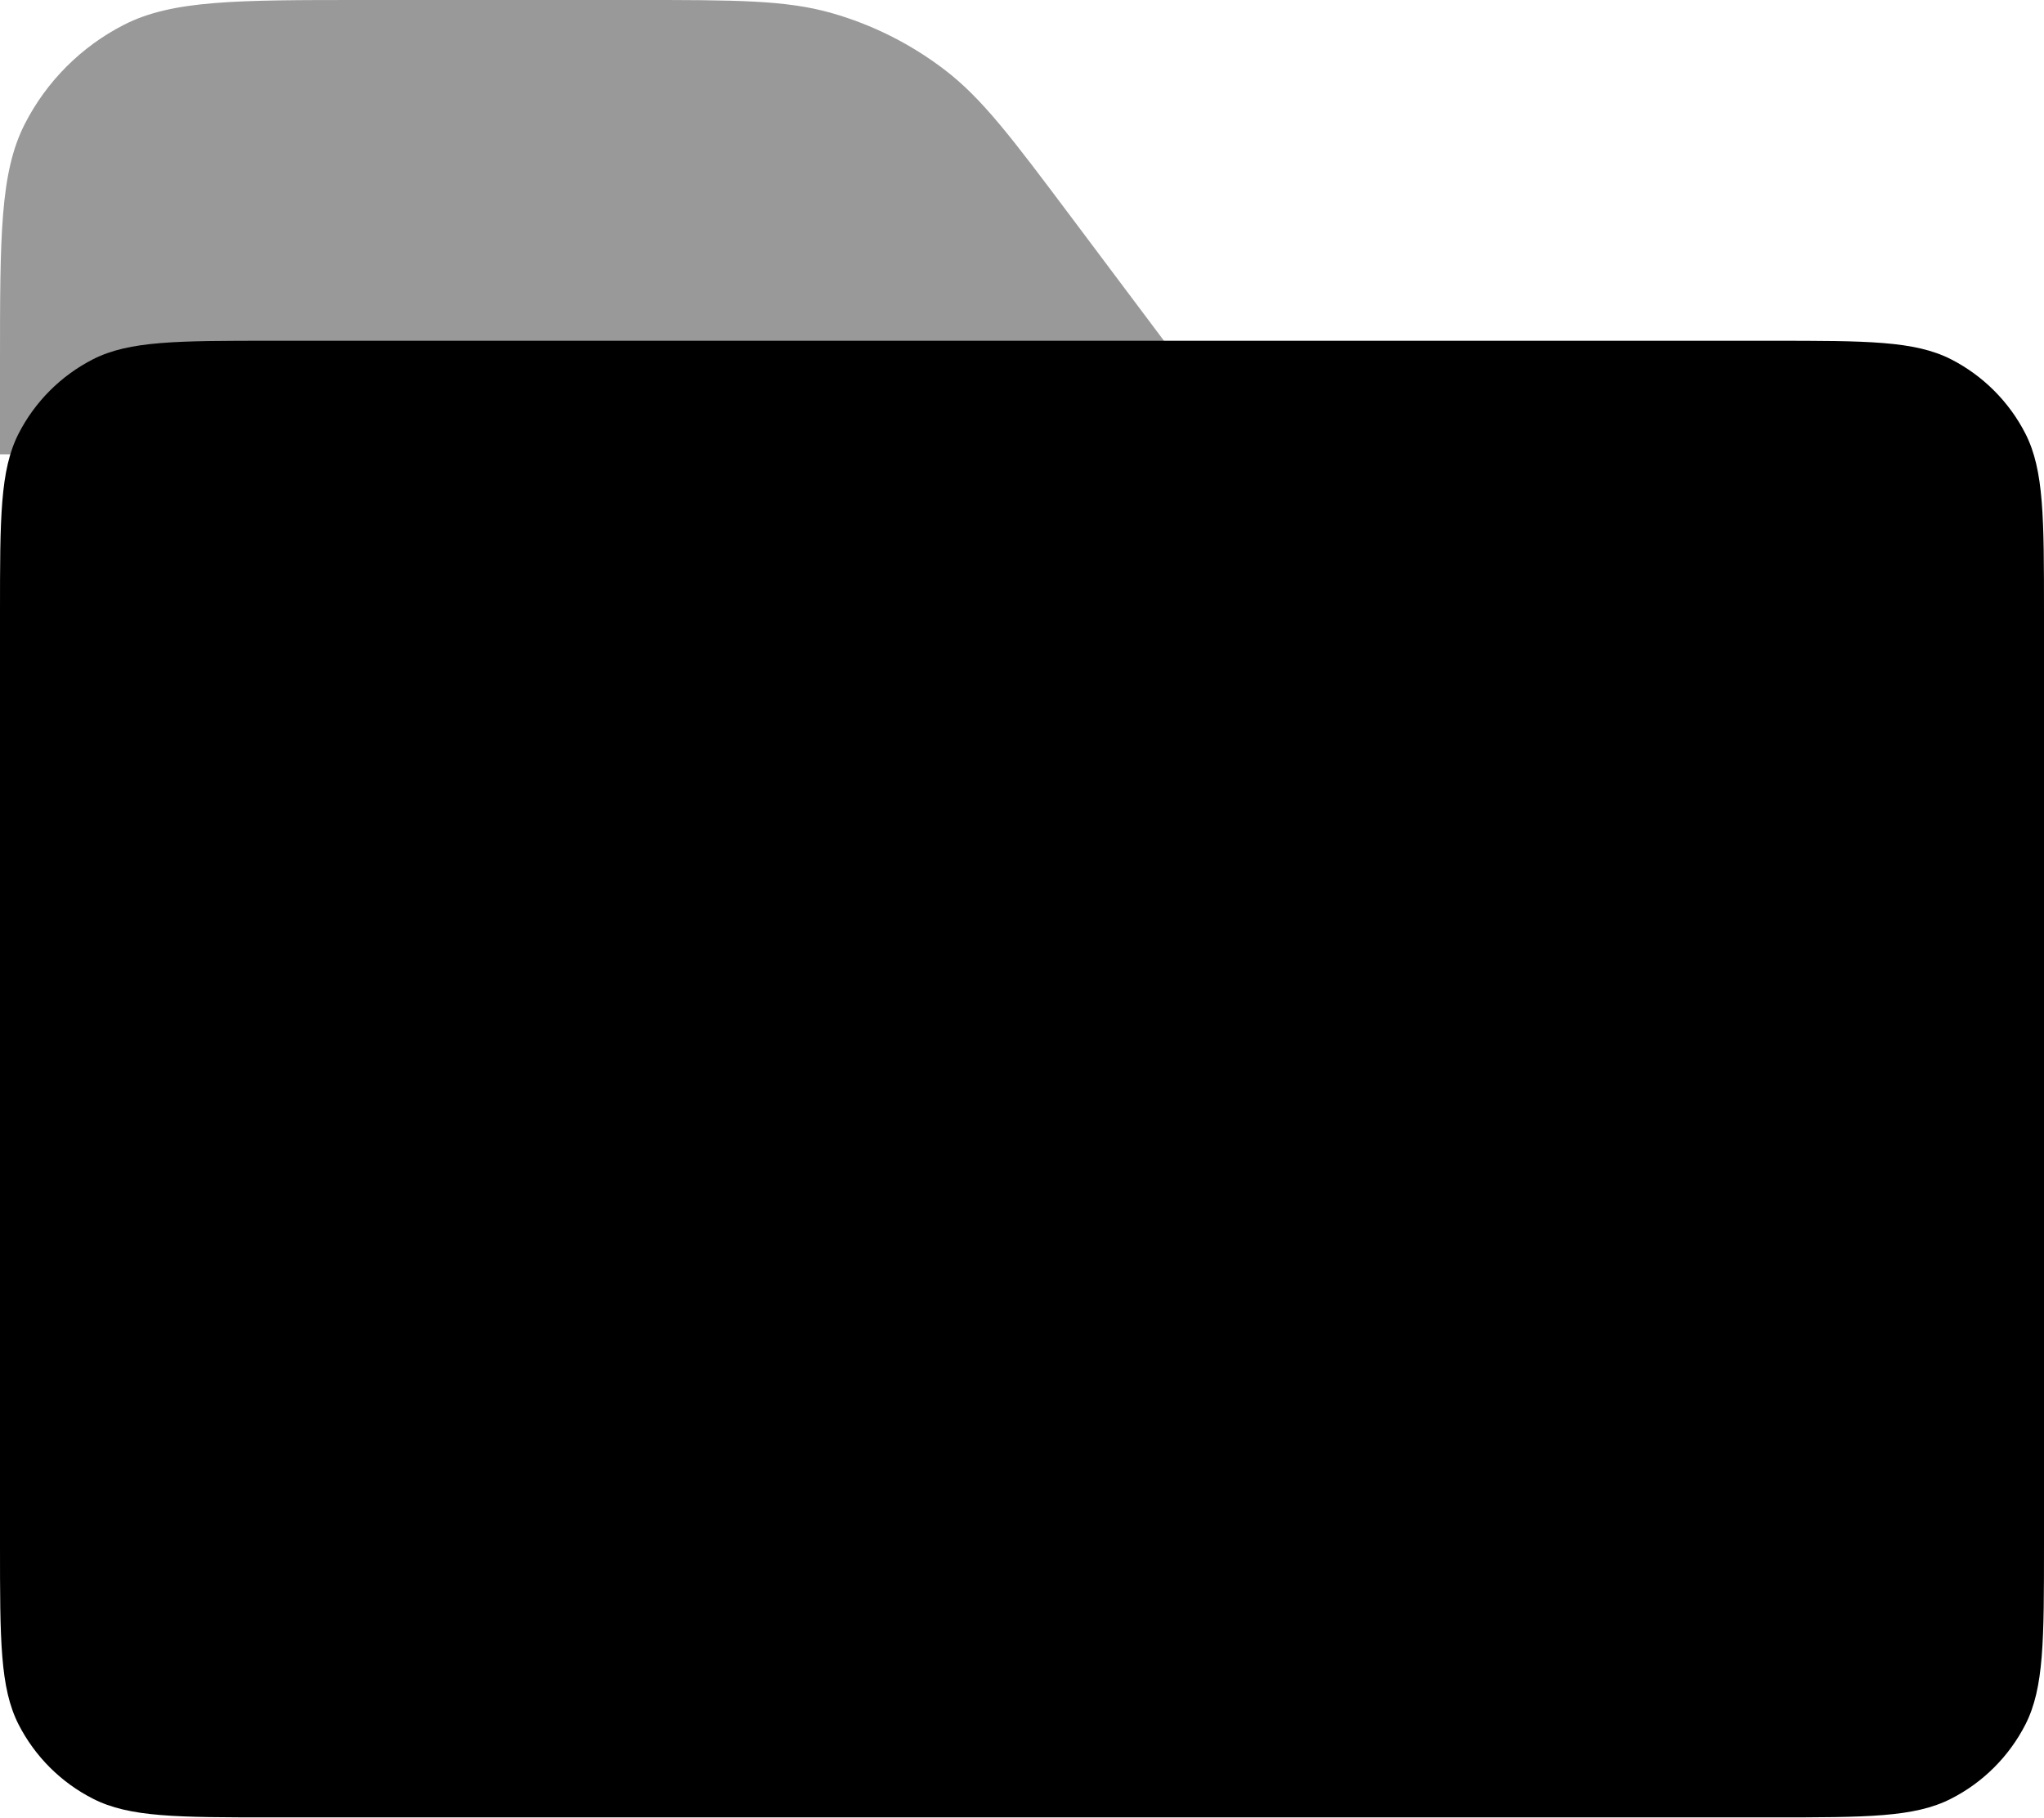
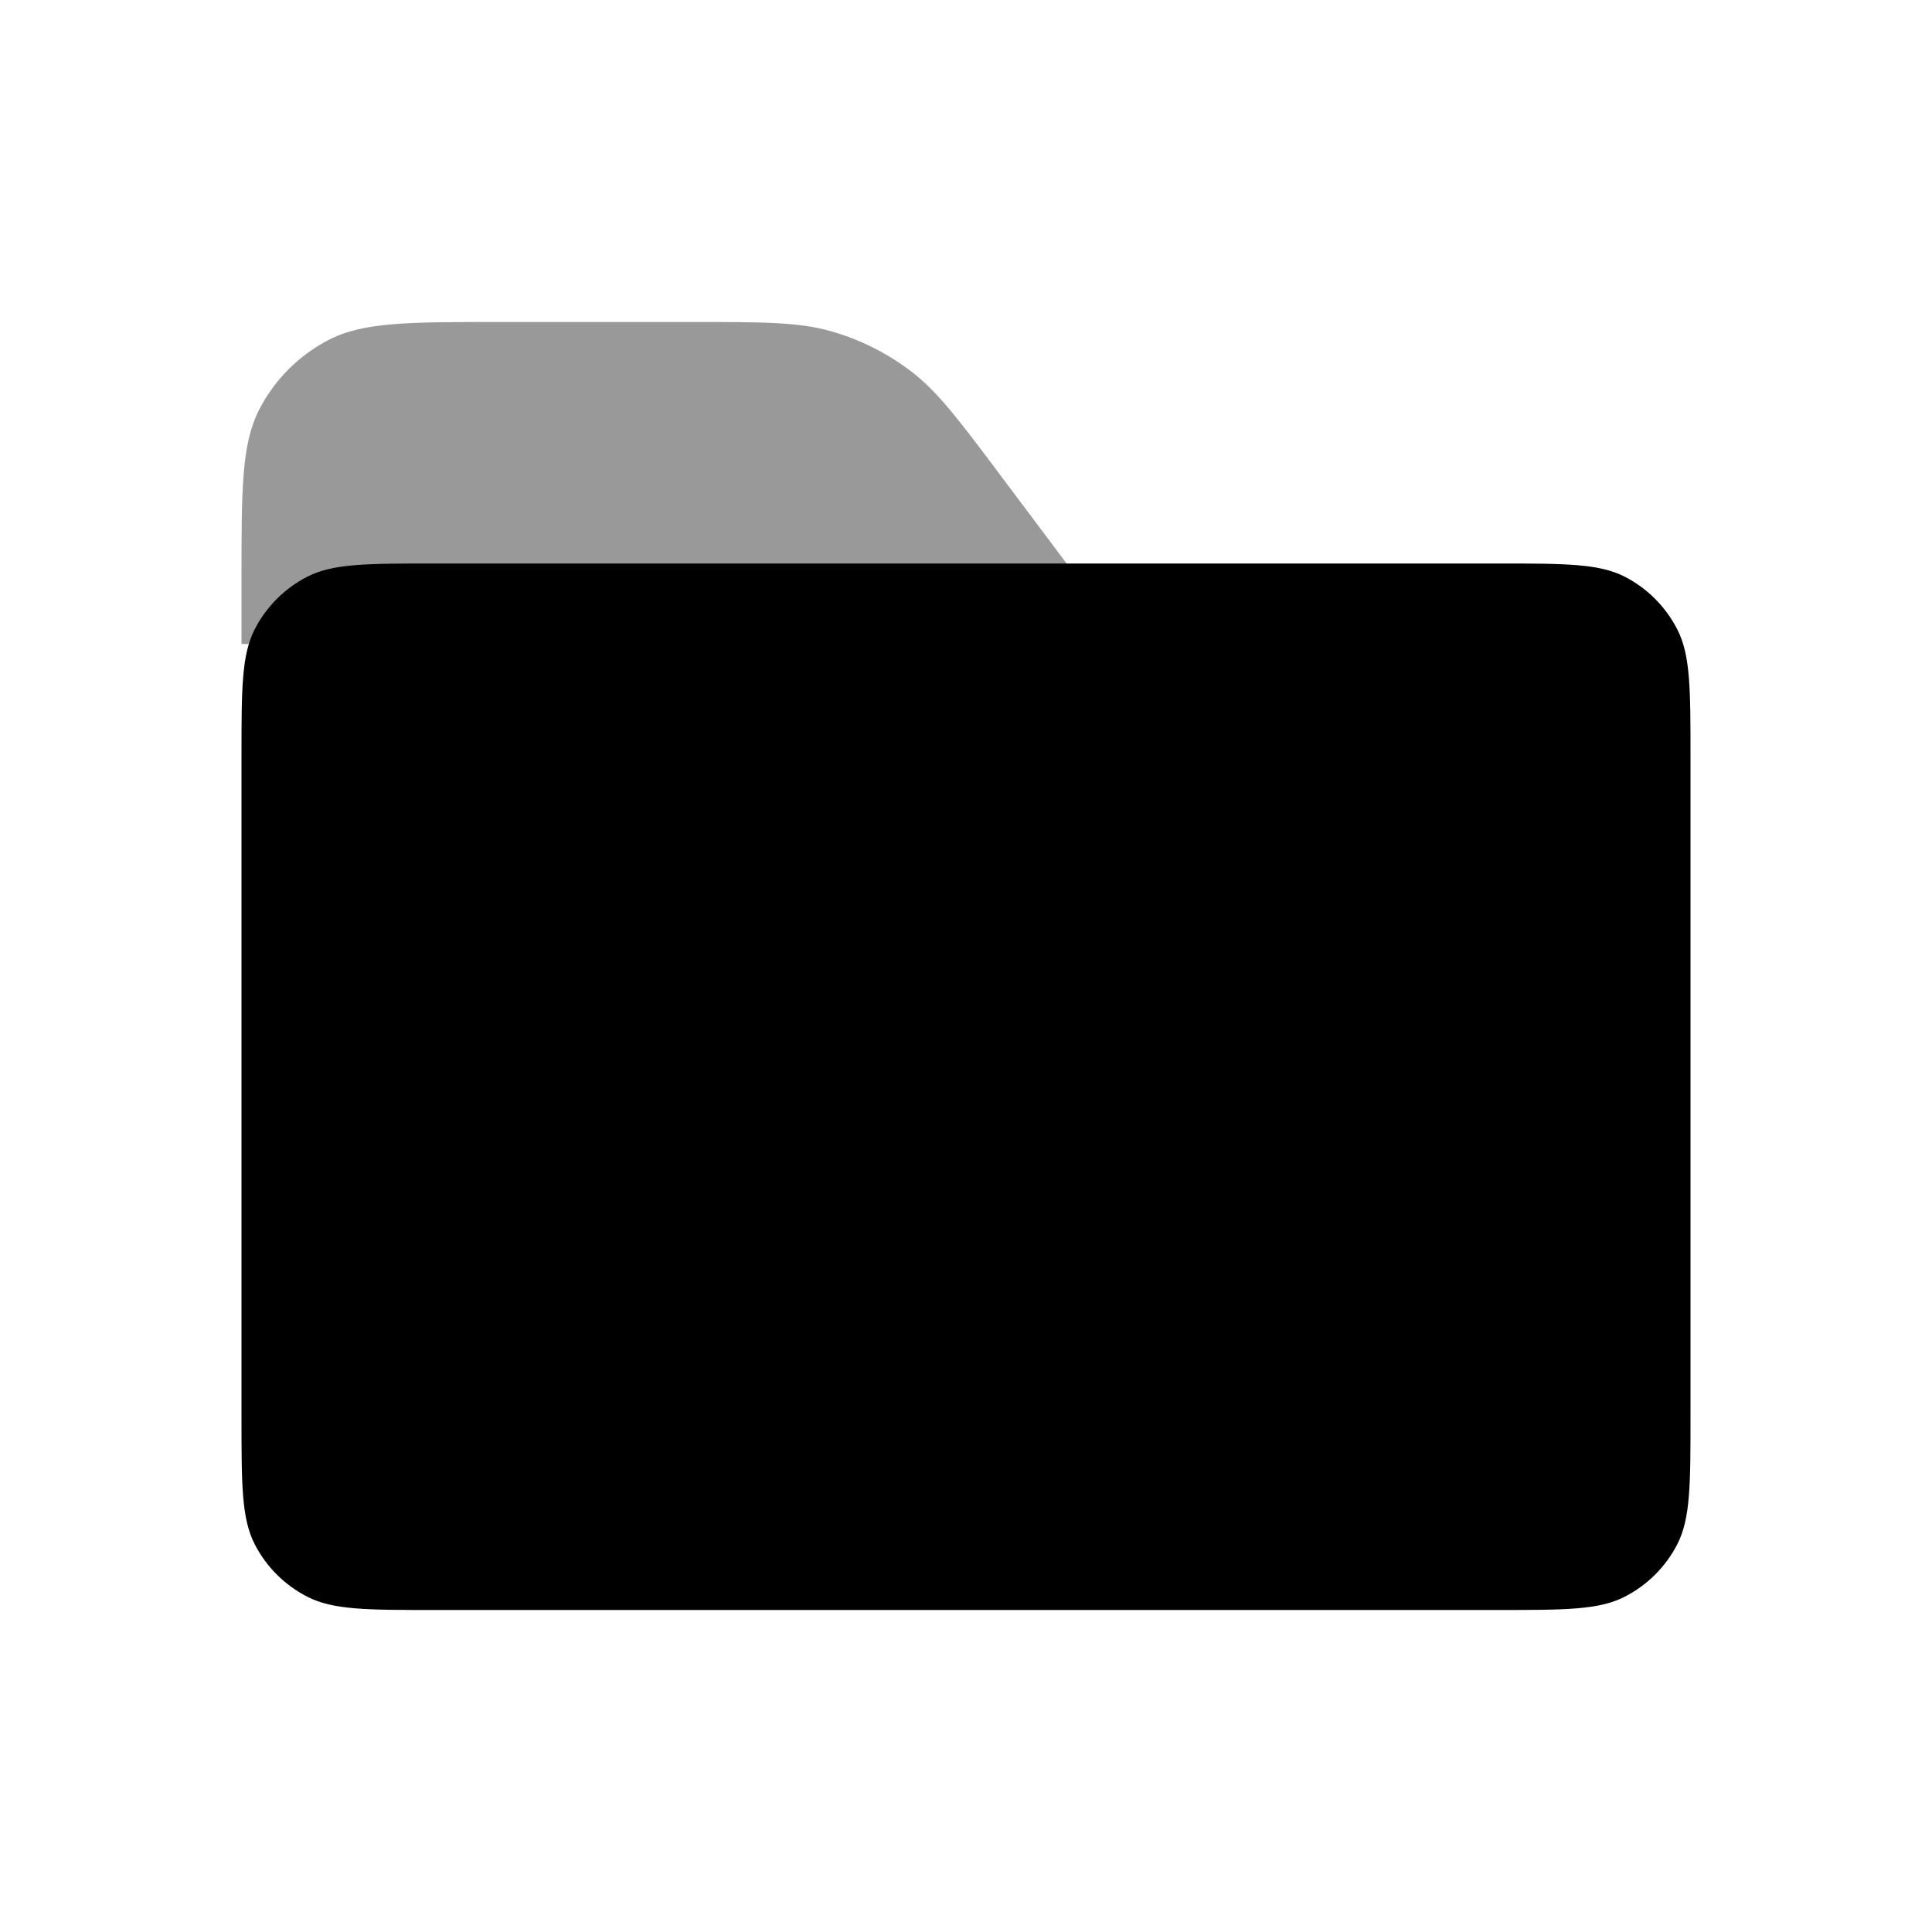
- <svg xmlns="http://www.w3.org/2000/svg" width="18" height="16" viewBox="0 0 18 16" fill="none">
-   <path fill-rule="evenodd" clip-rule="evenodd" d="M0 3.2C0 2.08 0 1.52 0.218 1.092C0.41 0.716 0.716 0.41 1.092 0.218C1.52 0 2.08 0 3.2 0H5.6C6.48 0 6.92 0 7.324 0.115C7.682 0.217 8.017 0.385 8.313 0.61C8.648 0.864 8.912 1.216 9.44 1.92L11 4H0V3.2Z" fill="currentColor" fill-opacity="0.4" />
-   <path fill-rule="evenodd" clip-rule="evenodd" d="M0 5.4C0 4.56 0 4.14 0.163 3.819C0.307 3.537 0.537 3.307 0.819 3.163C1.14 3 1.56 3 2.4 3L15.6 3C16.44 3 16.86 3 17.181 3.163C17.463 3.307 17.693 3.537 17.837 3.819C18 4.14 18 4.56 18 5.4V13.6C18 14.44 18 14.86 17.837 15.181C17.693 15.463 17.463 15.693 17.181 15.836C16.86 16 16.44 16 15.6 16H2.4C1.56 16 1.14 16 0.819 15.836C0.537 15.693 0.307 15.463 0.163 15.181C0 14.86 0 14.44 0 13.6V5.4Z" fill="currentColor" />
+ <svg xmlns="http://www.w3.org/2000/svg" width="24" height="24" viewBox="0 0 24 24" fill="none">
+   <path fill-rule="evenodd" clip-rule="evenodd" d="M3 7.2C3 6.08 3 5.52 3.218 5.092C3.41 4.716 3.716 4.41 4.092 4.218C4.52 4 5.08 4 6.2 4H8.6C9.48 4 9.92 4 10.324 4.115C10.682 4.217 11.018 4.385 11.314 4.61C11.648 4.864 11.912 5.216 12.44 5.92L14 8H3V7.2Z" fill="currentColor" fill-opacity="0.4" />
+   <path fill-rule="evenodd" clip-rule="evenodd" d="M3 9.4C3 8.56 3 8.14 3.163 7.819C3.307 7.537 3.537 7.307 3.819 7.163C4.139 7 4.559 7 5.4 7H18.6C19.44 7 19.86 7 20.181 7.163C20.463 7.307 20.692 7.537 20.836 7.819C21 8.139 21 8.559 21 9.4V17.6C21 18.44 21 18.86 20.837 19.181C20.693 19.463 20.463 19.692 20.181 19.836C19.861 20 19.441 20 18.6 20H5.4C4.56 20 4.14 20 3.819 19.836C3.537 19.692 3.307 19.463 3.163 19.181C3 18.861 3 18.441 3 17.6V9.4Z" fill="currentColor" />
</svg>
